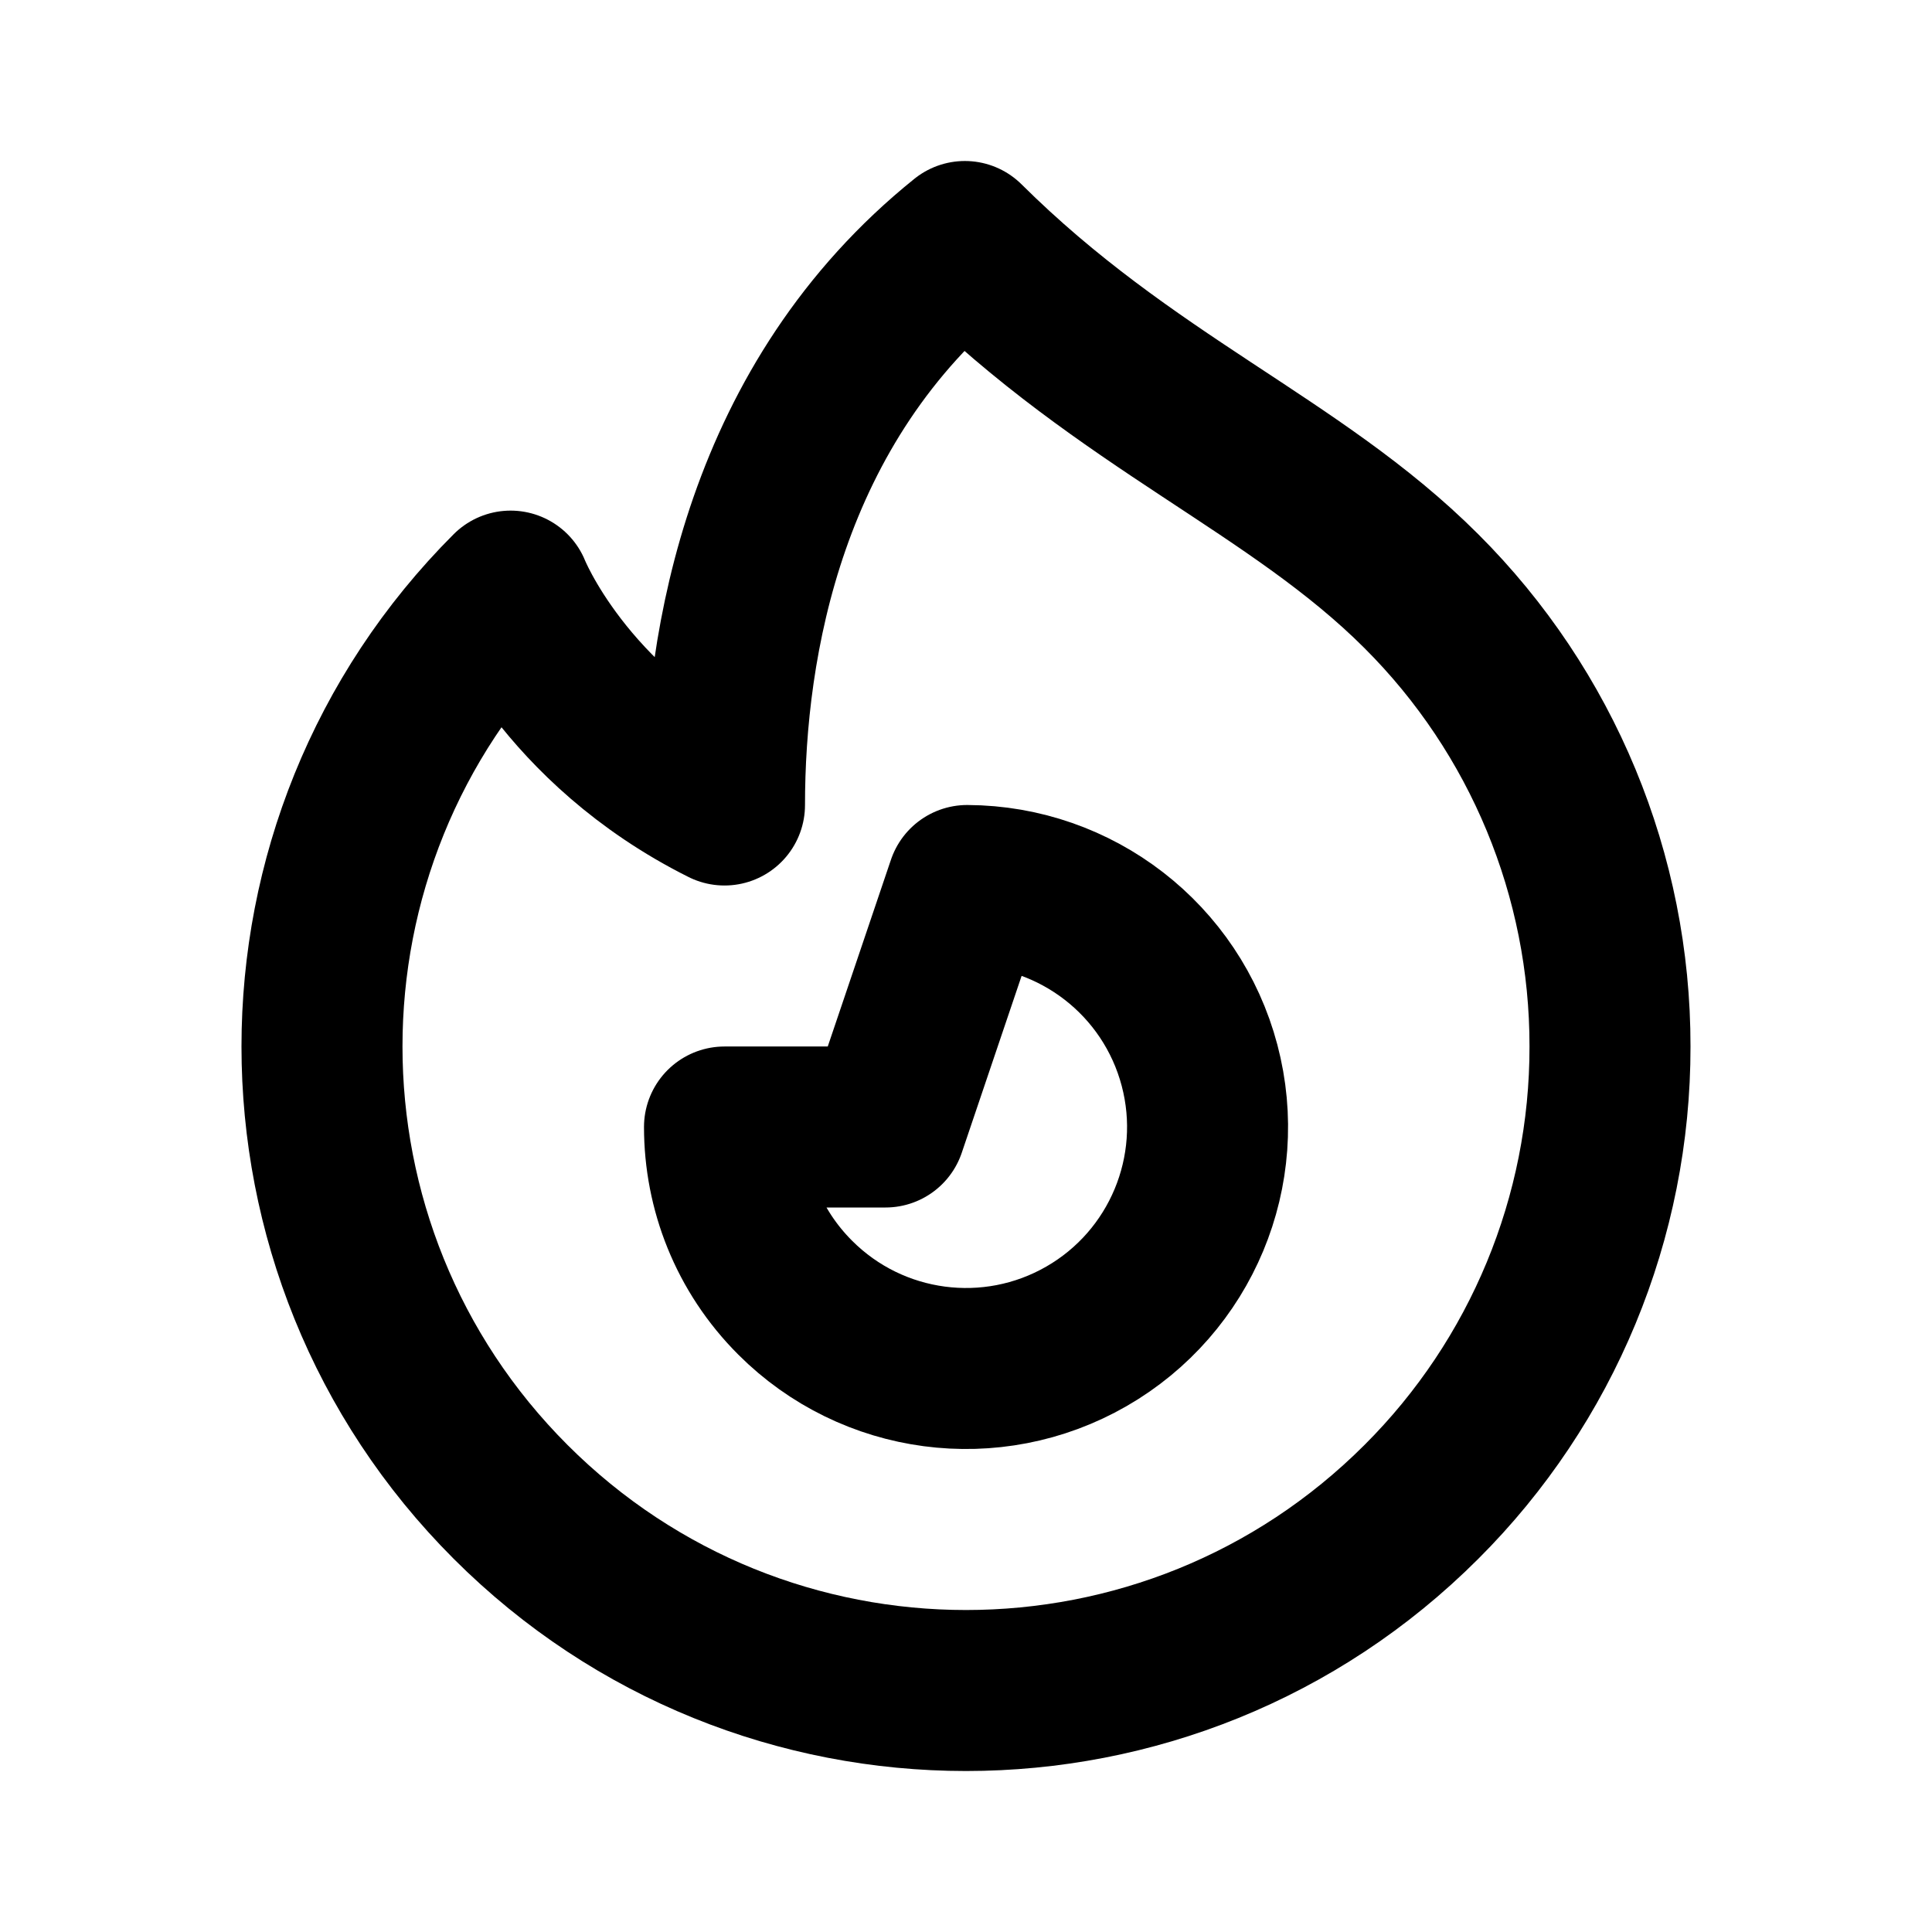
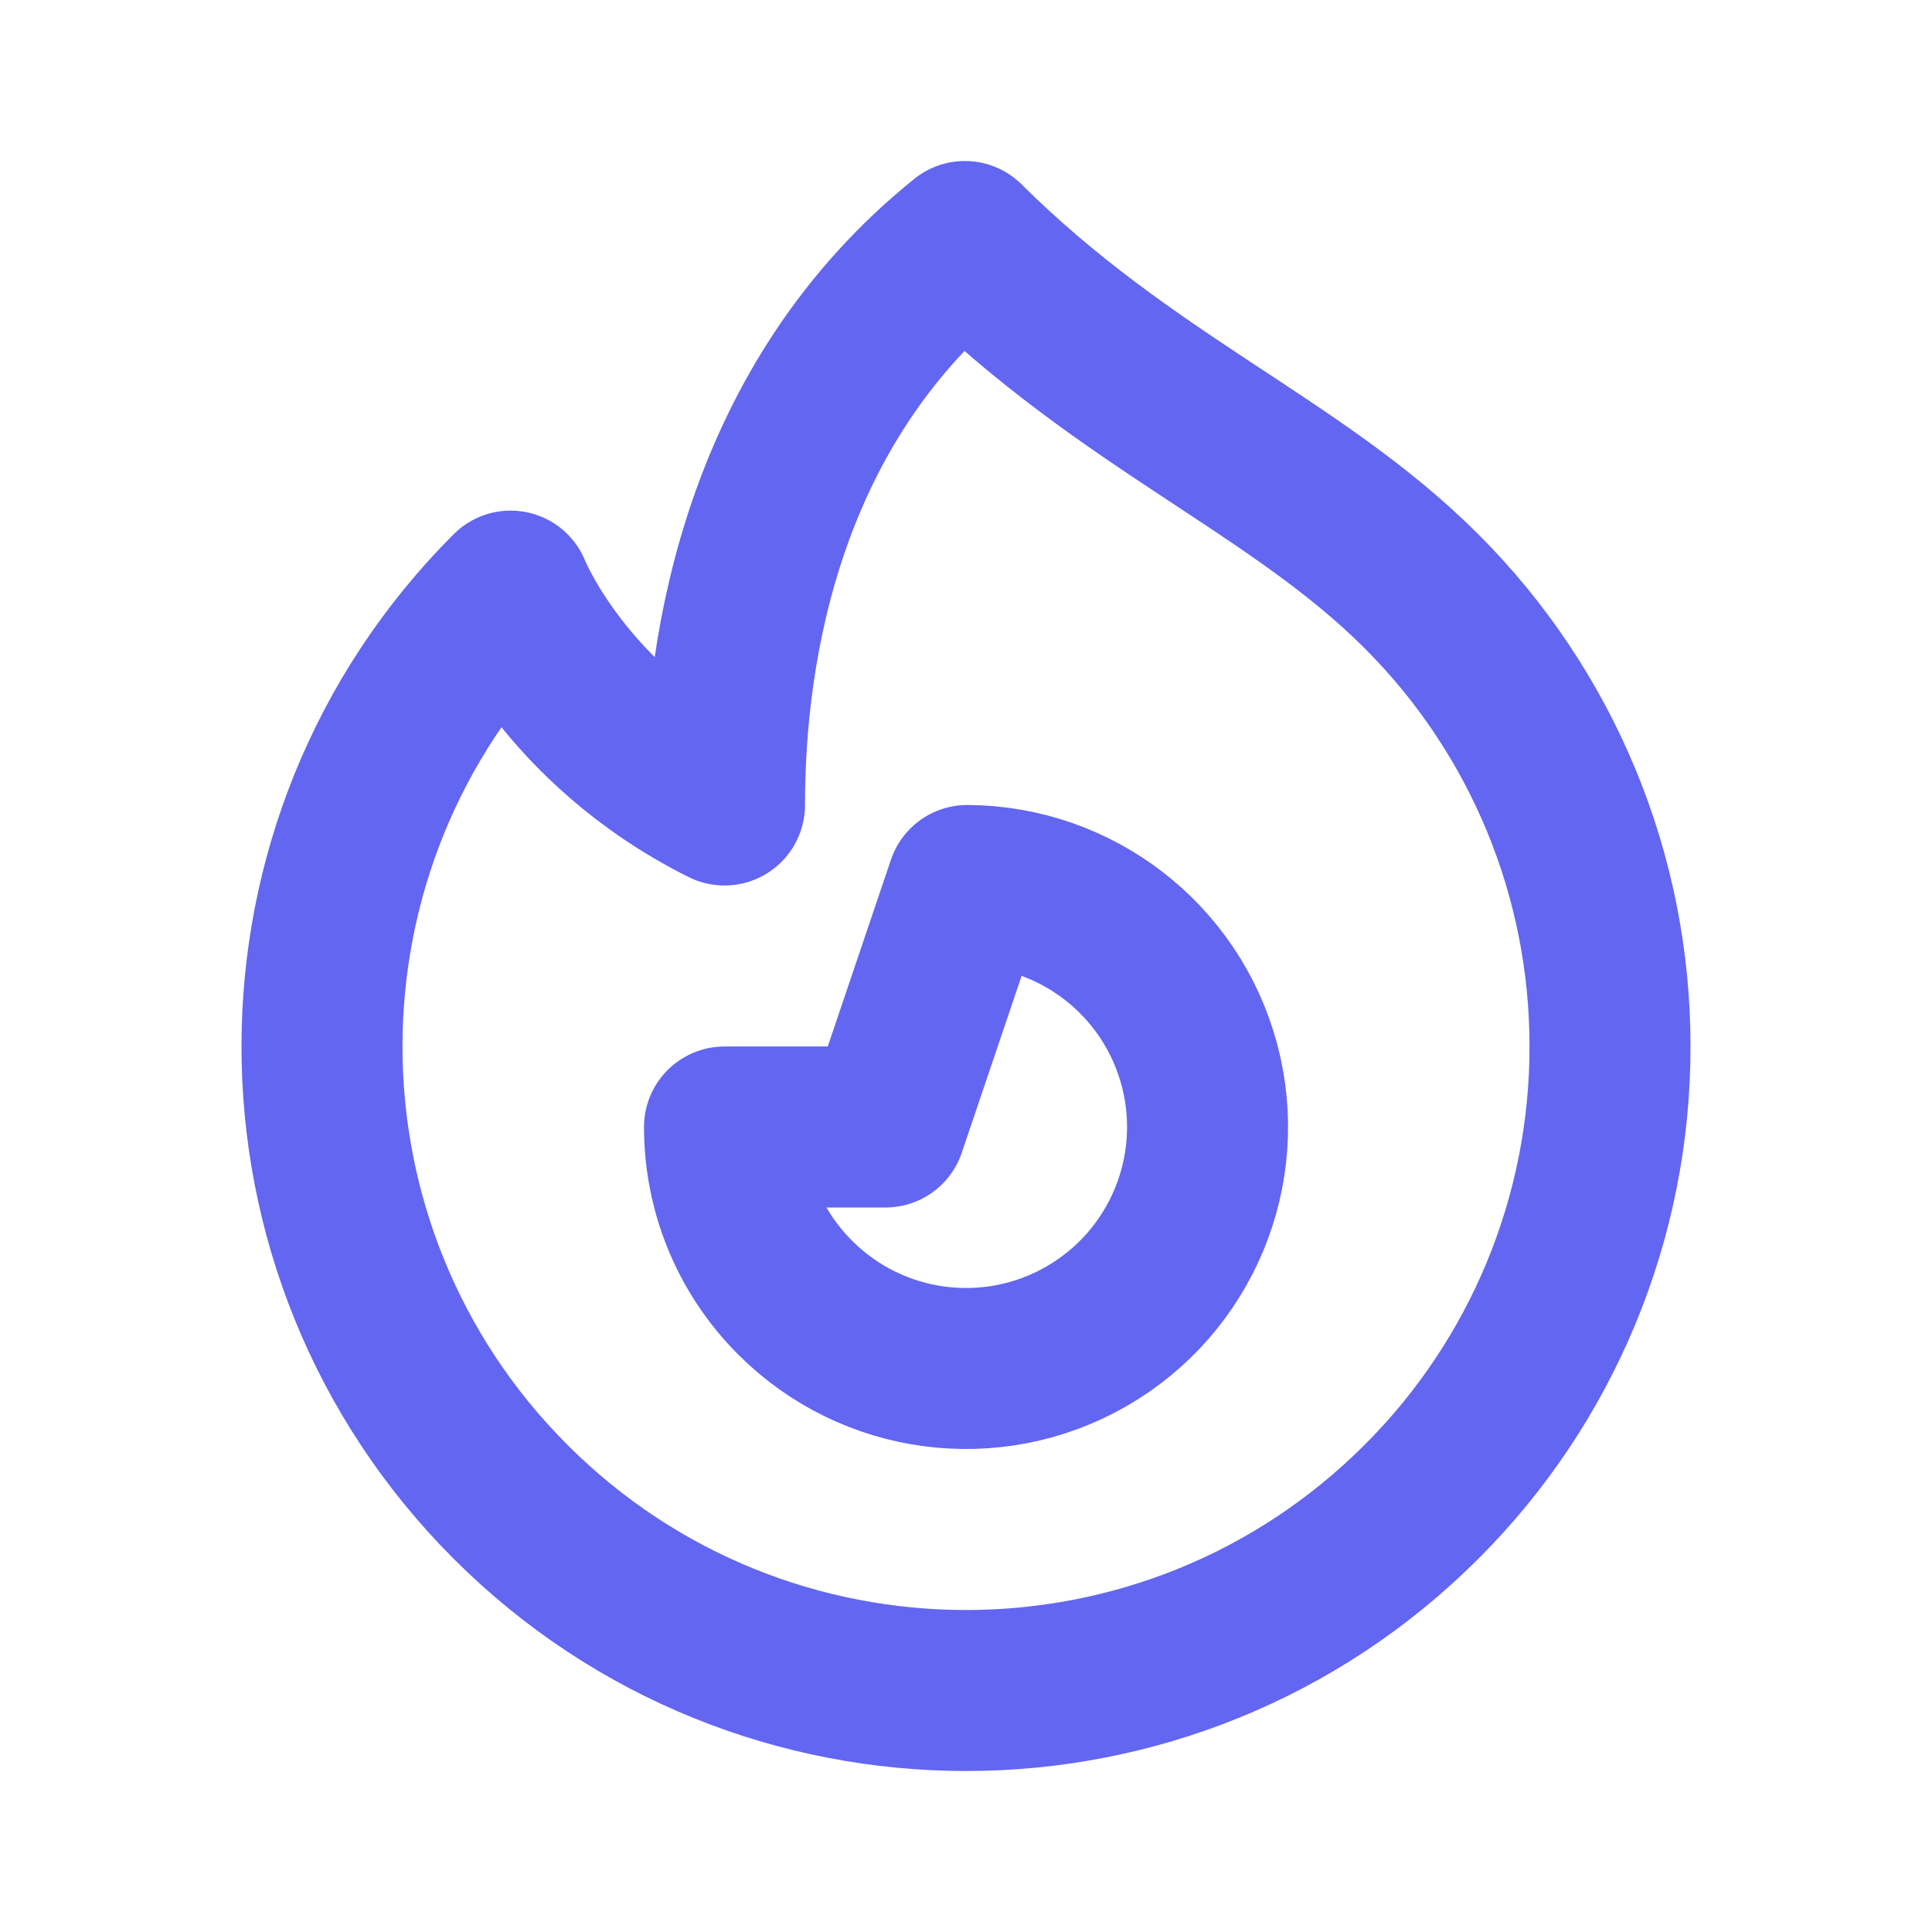
- <svg xmlns="http://www.w3.org/2000/svg" class="h-6 w-6" fill="none" viewBox="0 0 24 24" stroke="currentColor">
+ <svg xmlns="http://www.w3.org/2000/svg" class="h-6 w-6" fill="none" viewBox="0 0 24 24" stroke="#6366F1">
  <path stroke-linecap="round" stroke-linejoin="round" stroke-width="2" d="M17.657 18.657A8 8 0 016.343 7.343S7 9 9 10c0-2 .5-5 2.986-7C14 5 16.09 5.777 17.656 7.343A7.975 7.975 0 0120 13a7.975 7.975 0 01-2.343 5.657z" />
  <path stroke-linecap="round" stroke-linejoin="round" stroke-width="2" d="M9.879 16.121A3 3 0 1012.015 11L11 14H9c0 .768.293 1.536.879 2.121z" />
</svg>
